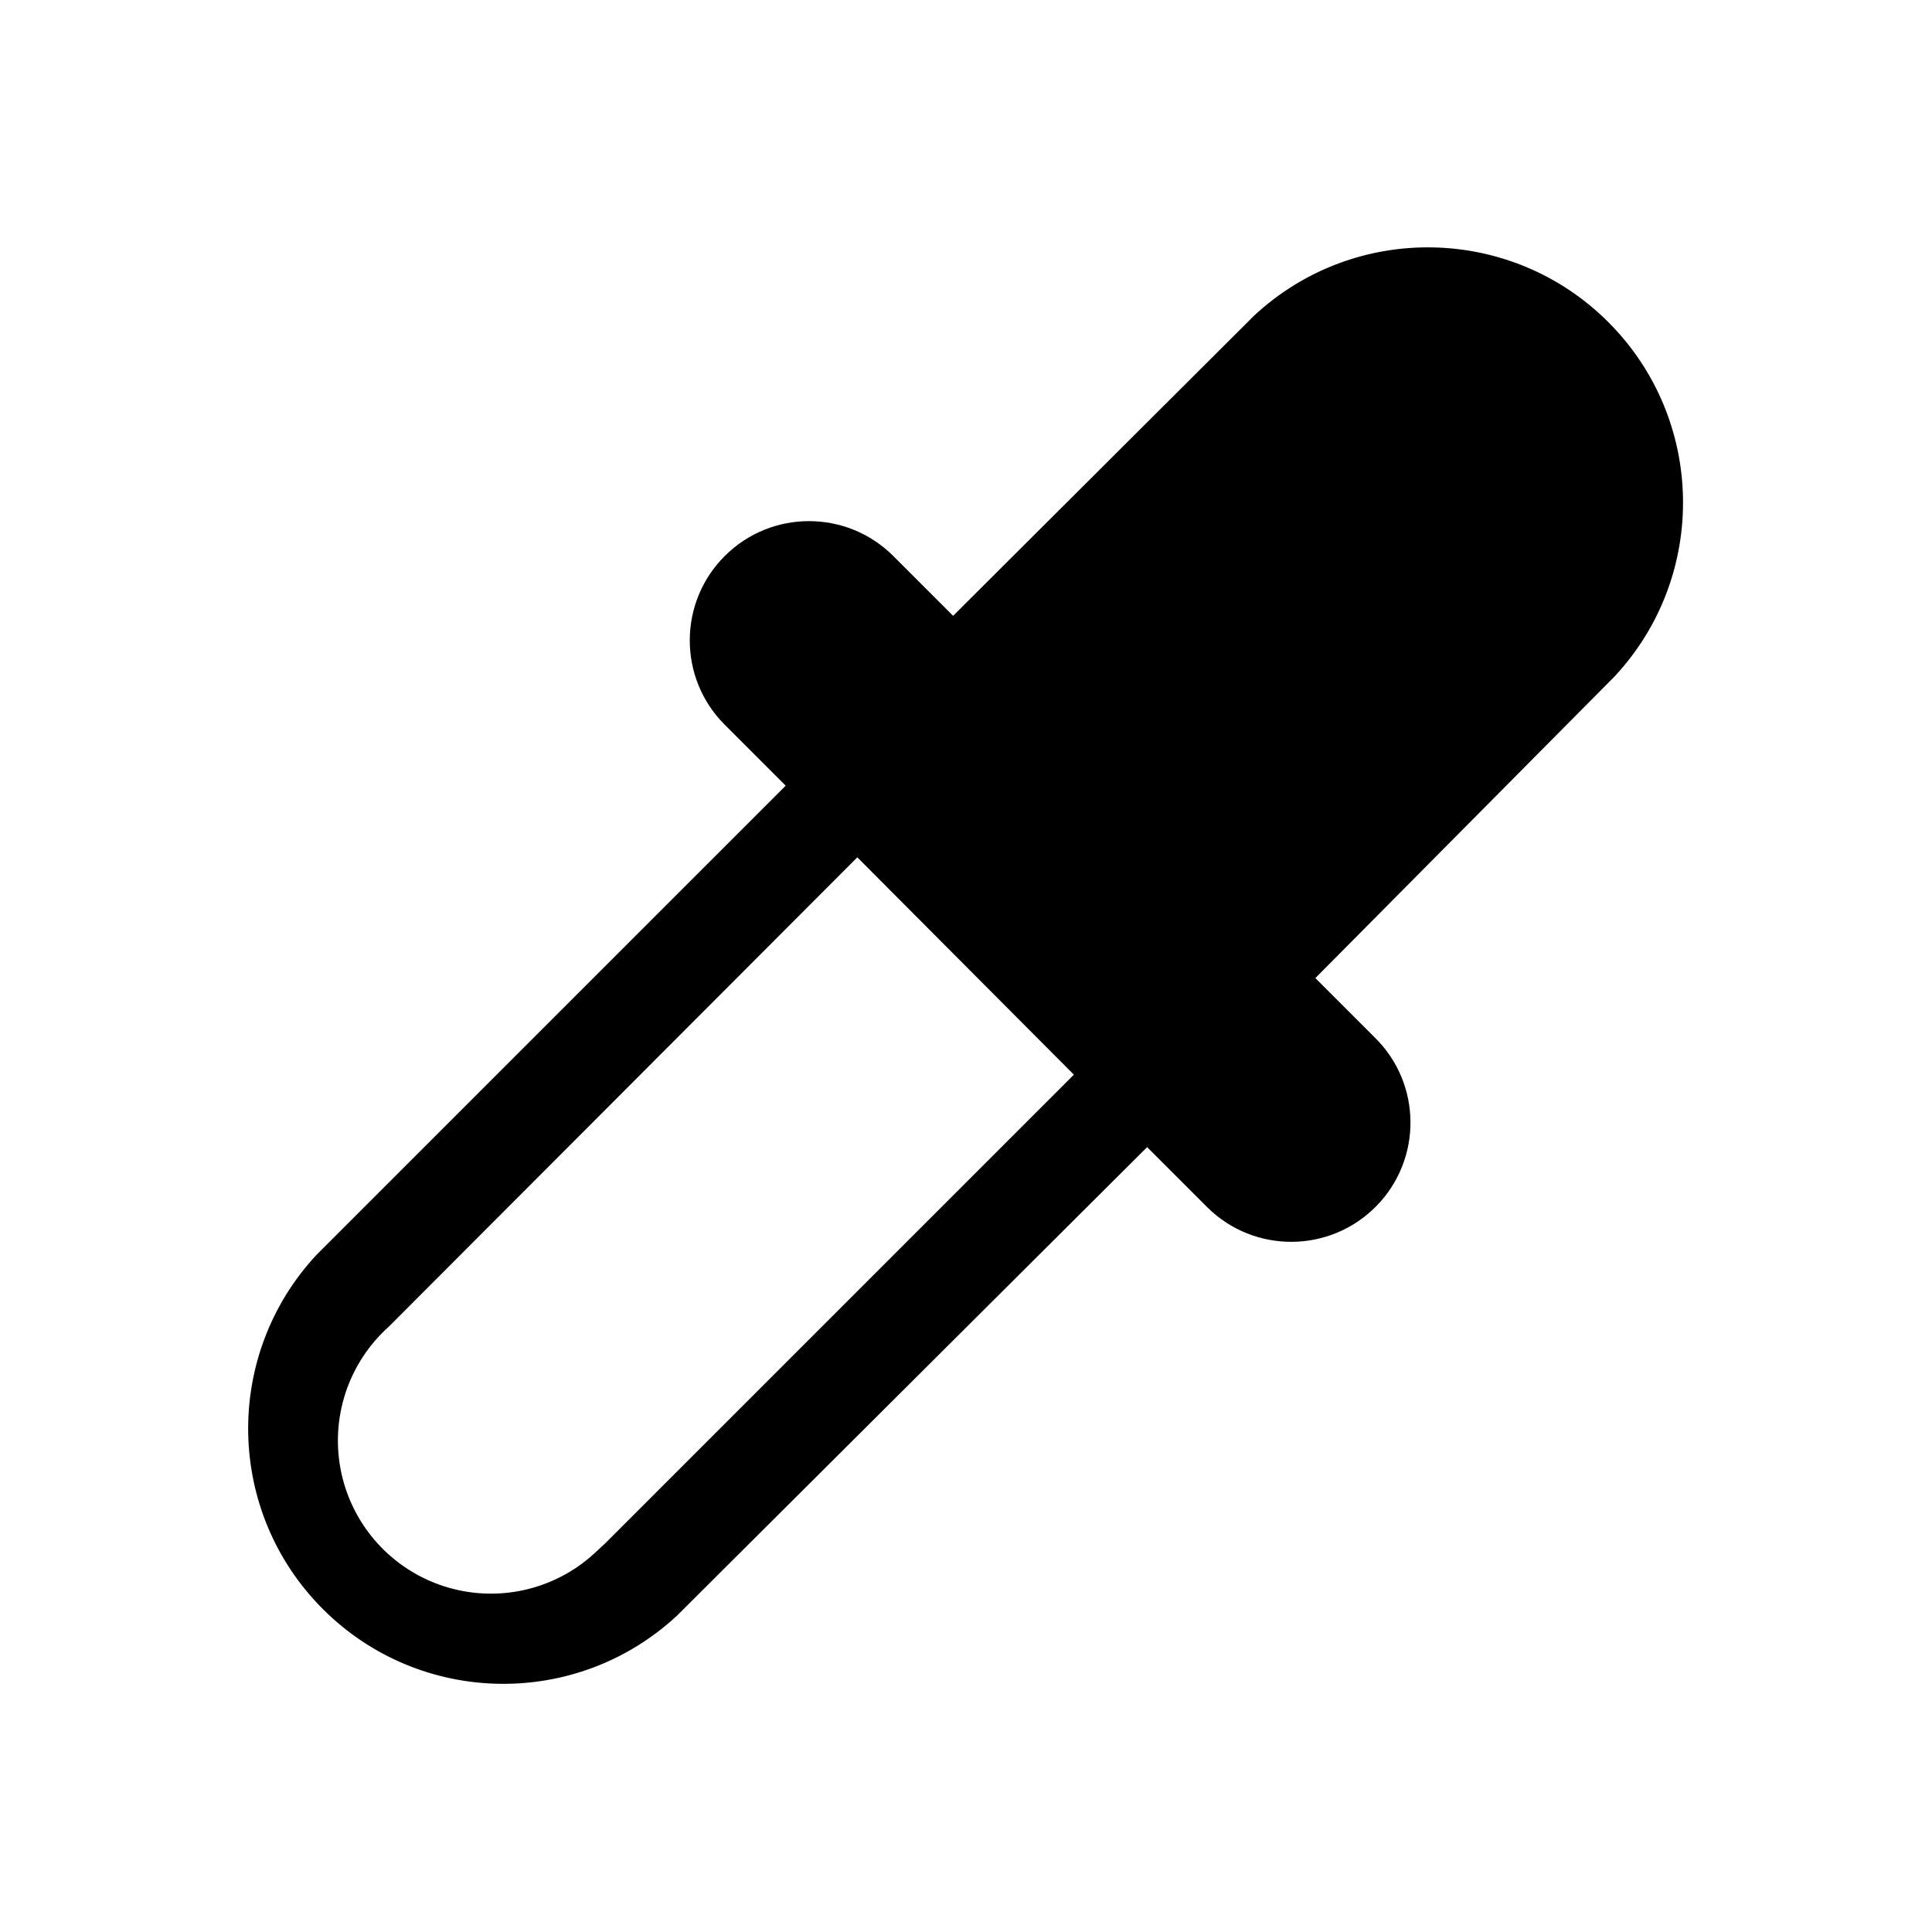
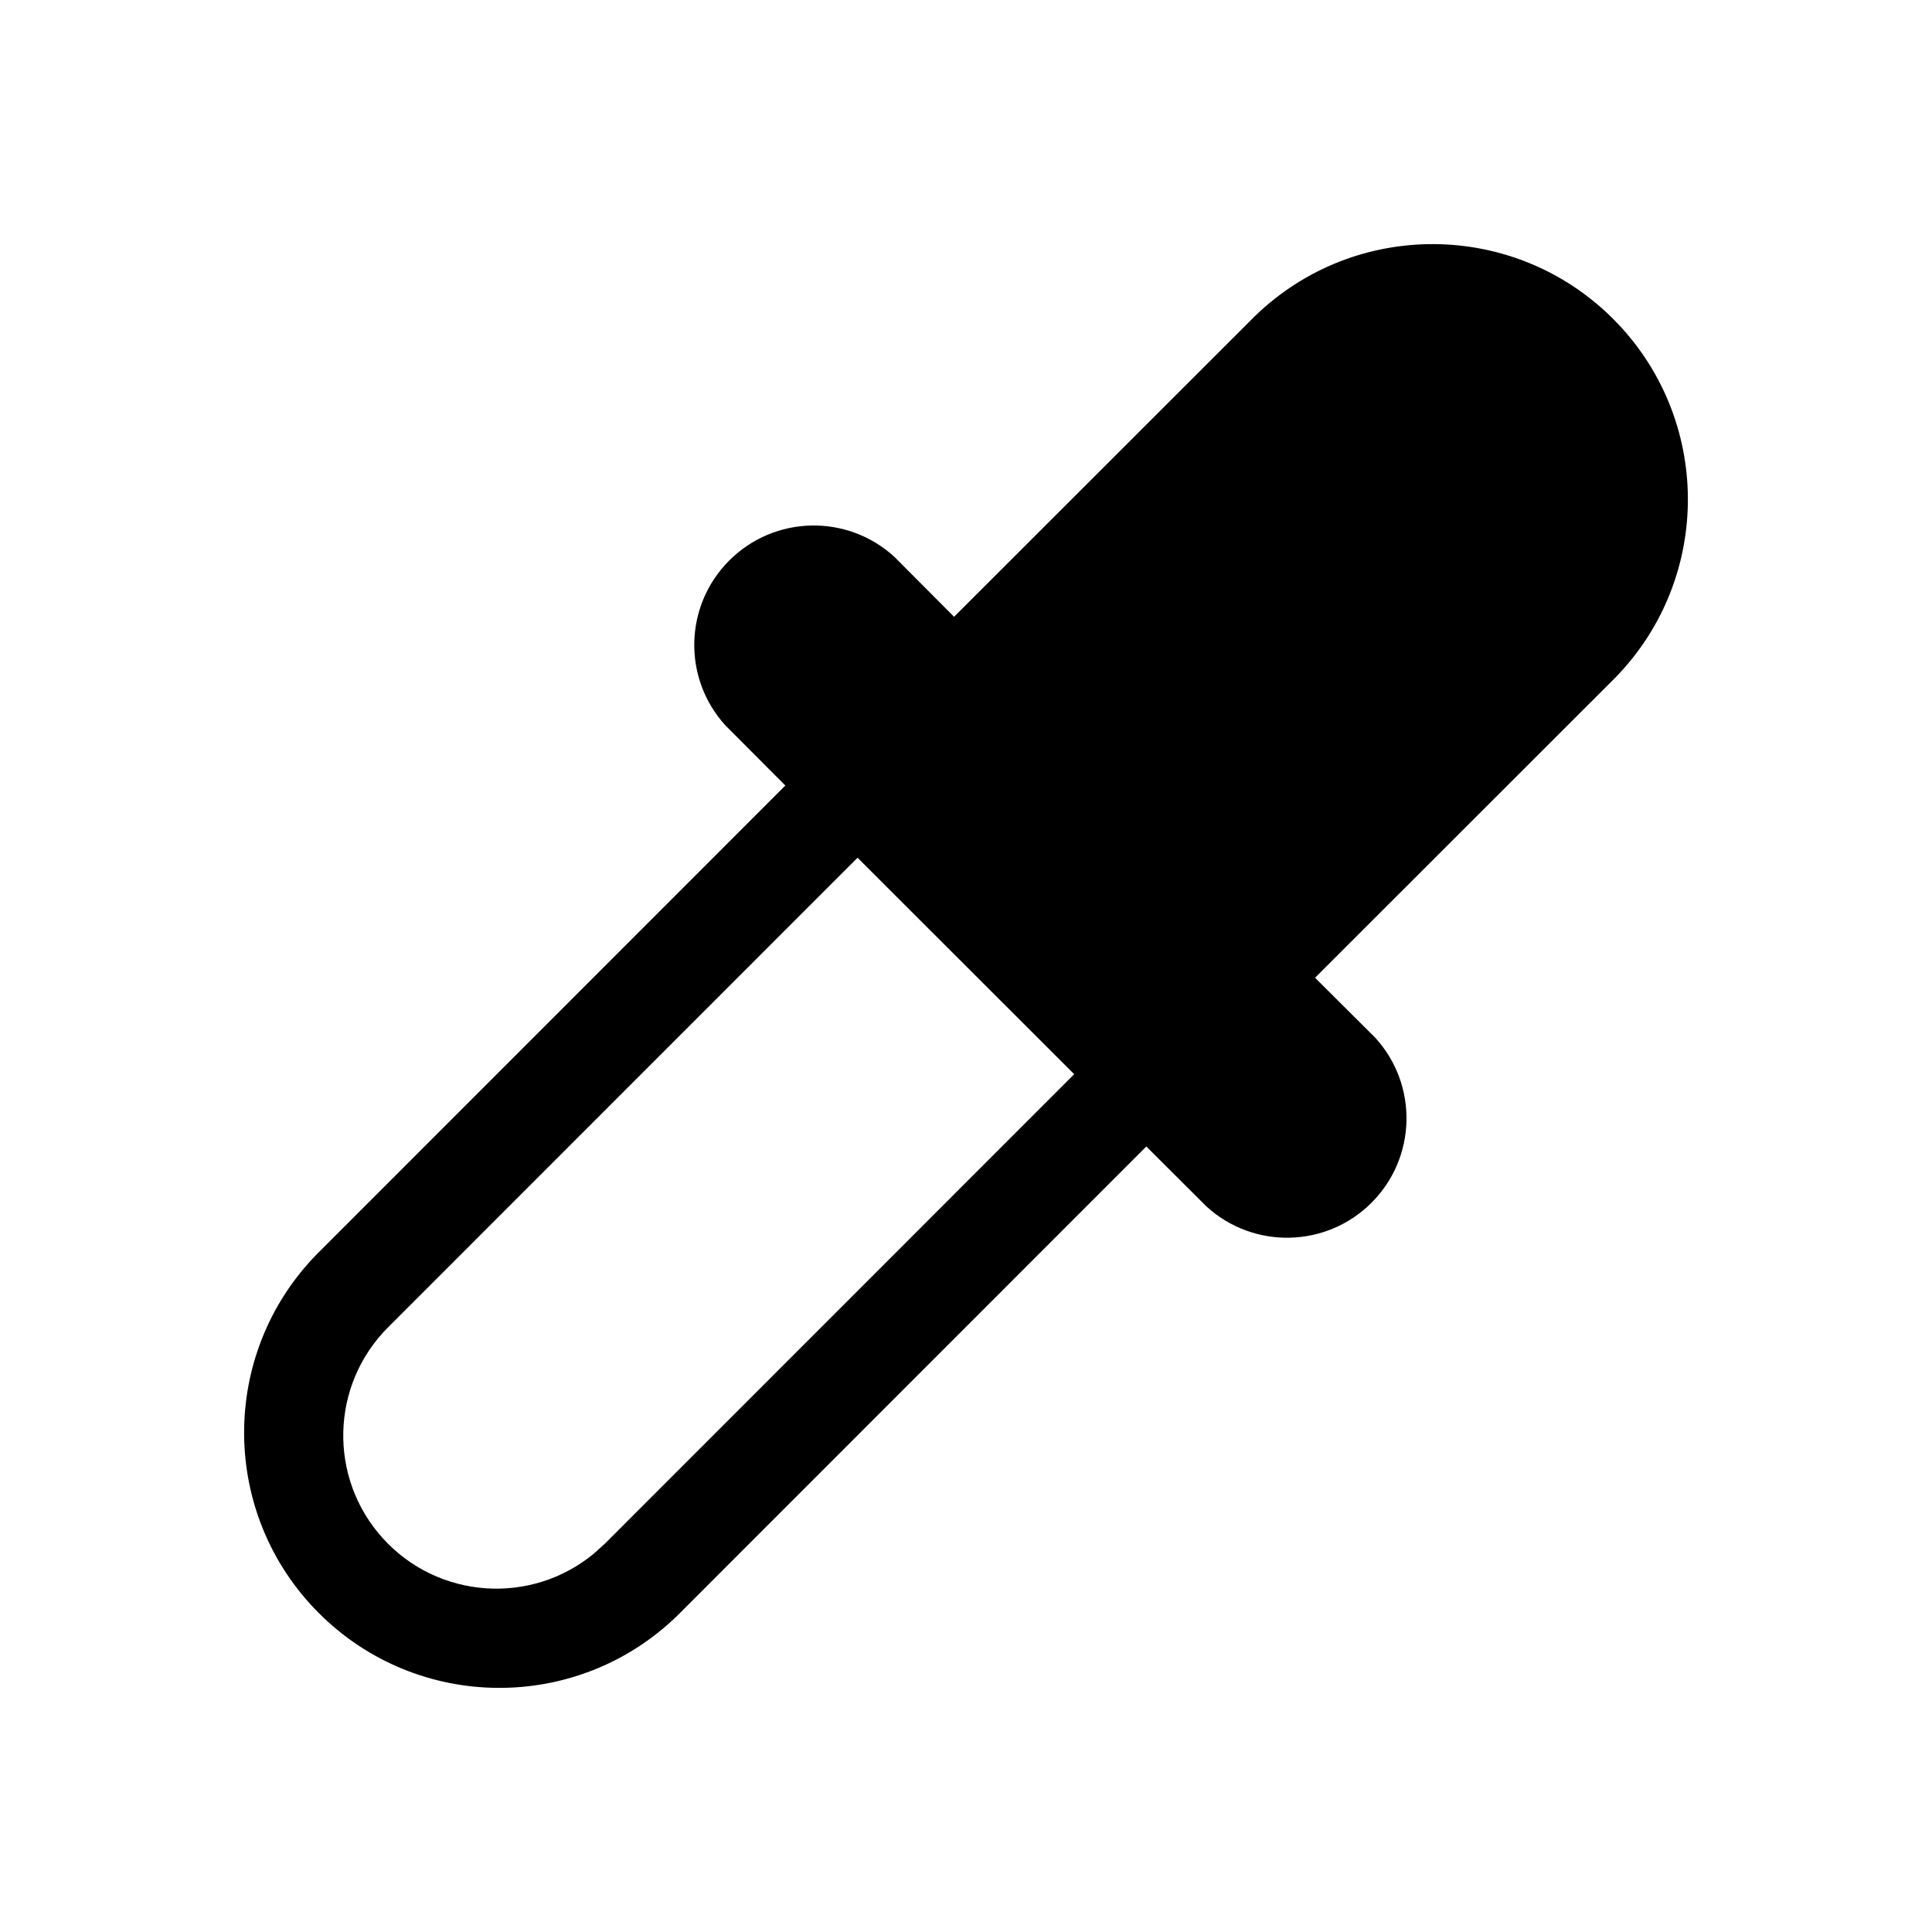
- <svg xmlns="http://www.w3.org/2000/svg" viewBox="0 0 24 24">
-   <path d="M10.65 10.65l-5.82 5.83a1.901 1.901 0 102.55 2.82l.14-.13 5.82-5.82-2.69-2.7zm5.69 1.5l.74.74A1.481 1.481 0 0115 15l-.75-.75-5.84 5.82a3.17 3.17 0 01-4.48-4.48l5.83-5.83L9 9a1.481 1.481 0 012.1-2.09l.74.74 3.74-3.73a3.17 3.17 0 014.48 4.48l-3.72 3.75z" fill="#000" fill-rule="nonzero" />
+ <svg xmlns="http://www.w3.org/2000/svg" viewBox="-3 -3 24 24">
+   <path fill-rule="evenodd" clip-rule="evenodd" d="M7.653 7.655l-5.828 5.829a1.902 1.902 0 002.555 2.813l.136-.123 5.828-5.83-2.691-2.689zm5.683 1.491l.748.745a1.484 1.484 0 01-2.096 2.097l-.748-.746-5.827 5.829a3.171 3.171 0 01-4.484-4.484l5.827-5.829-.744-.746a1.484 1.484 0 012.097-2.096l.743.746L12.587.929a3.171 3.171 0 014.484 4.484l-3.735 3.733z" />
</svg>
